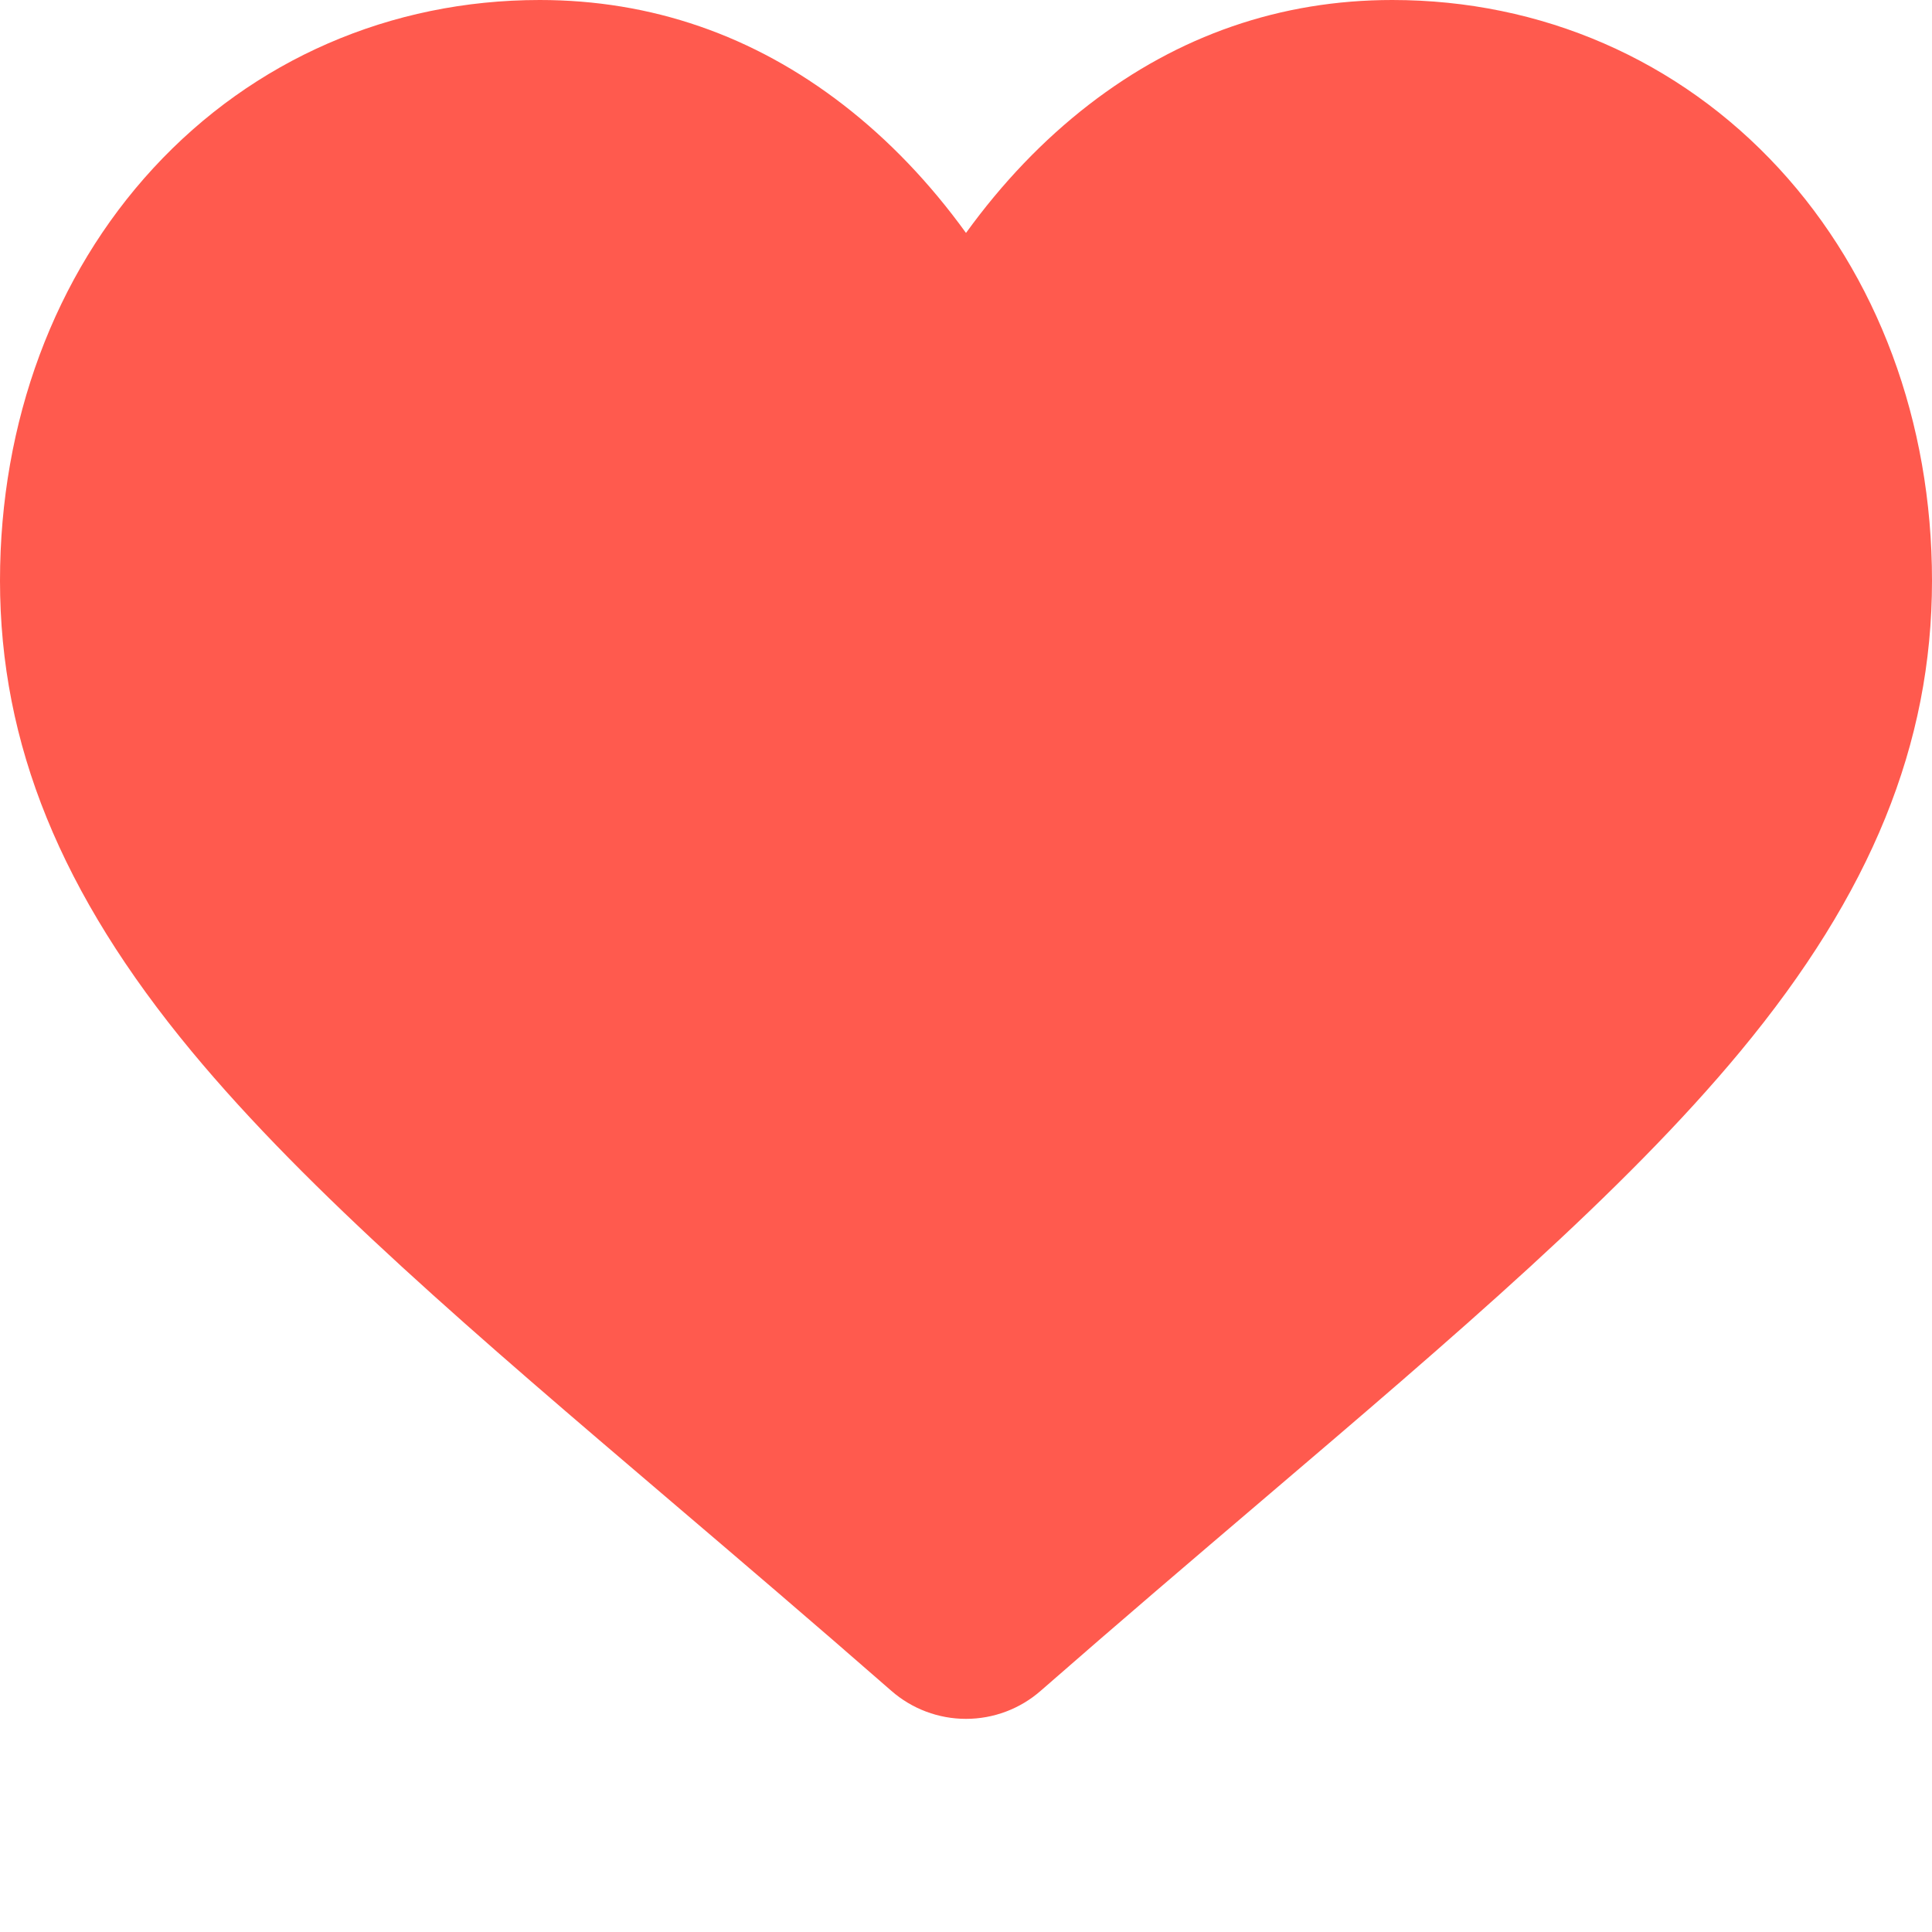
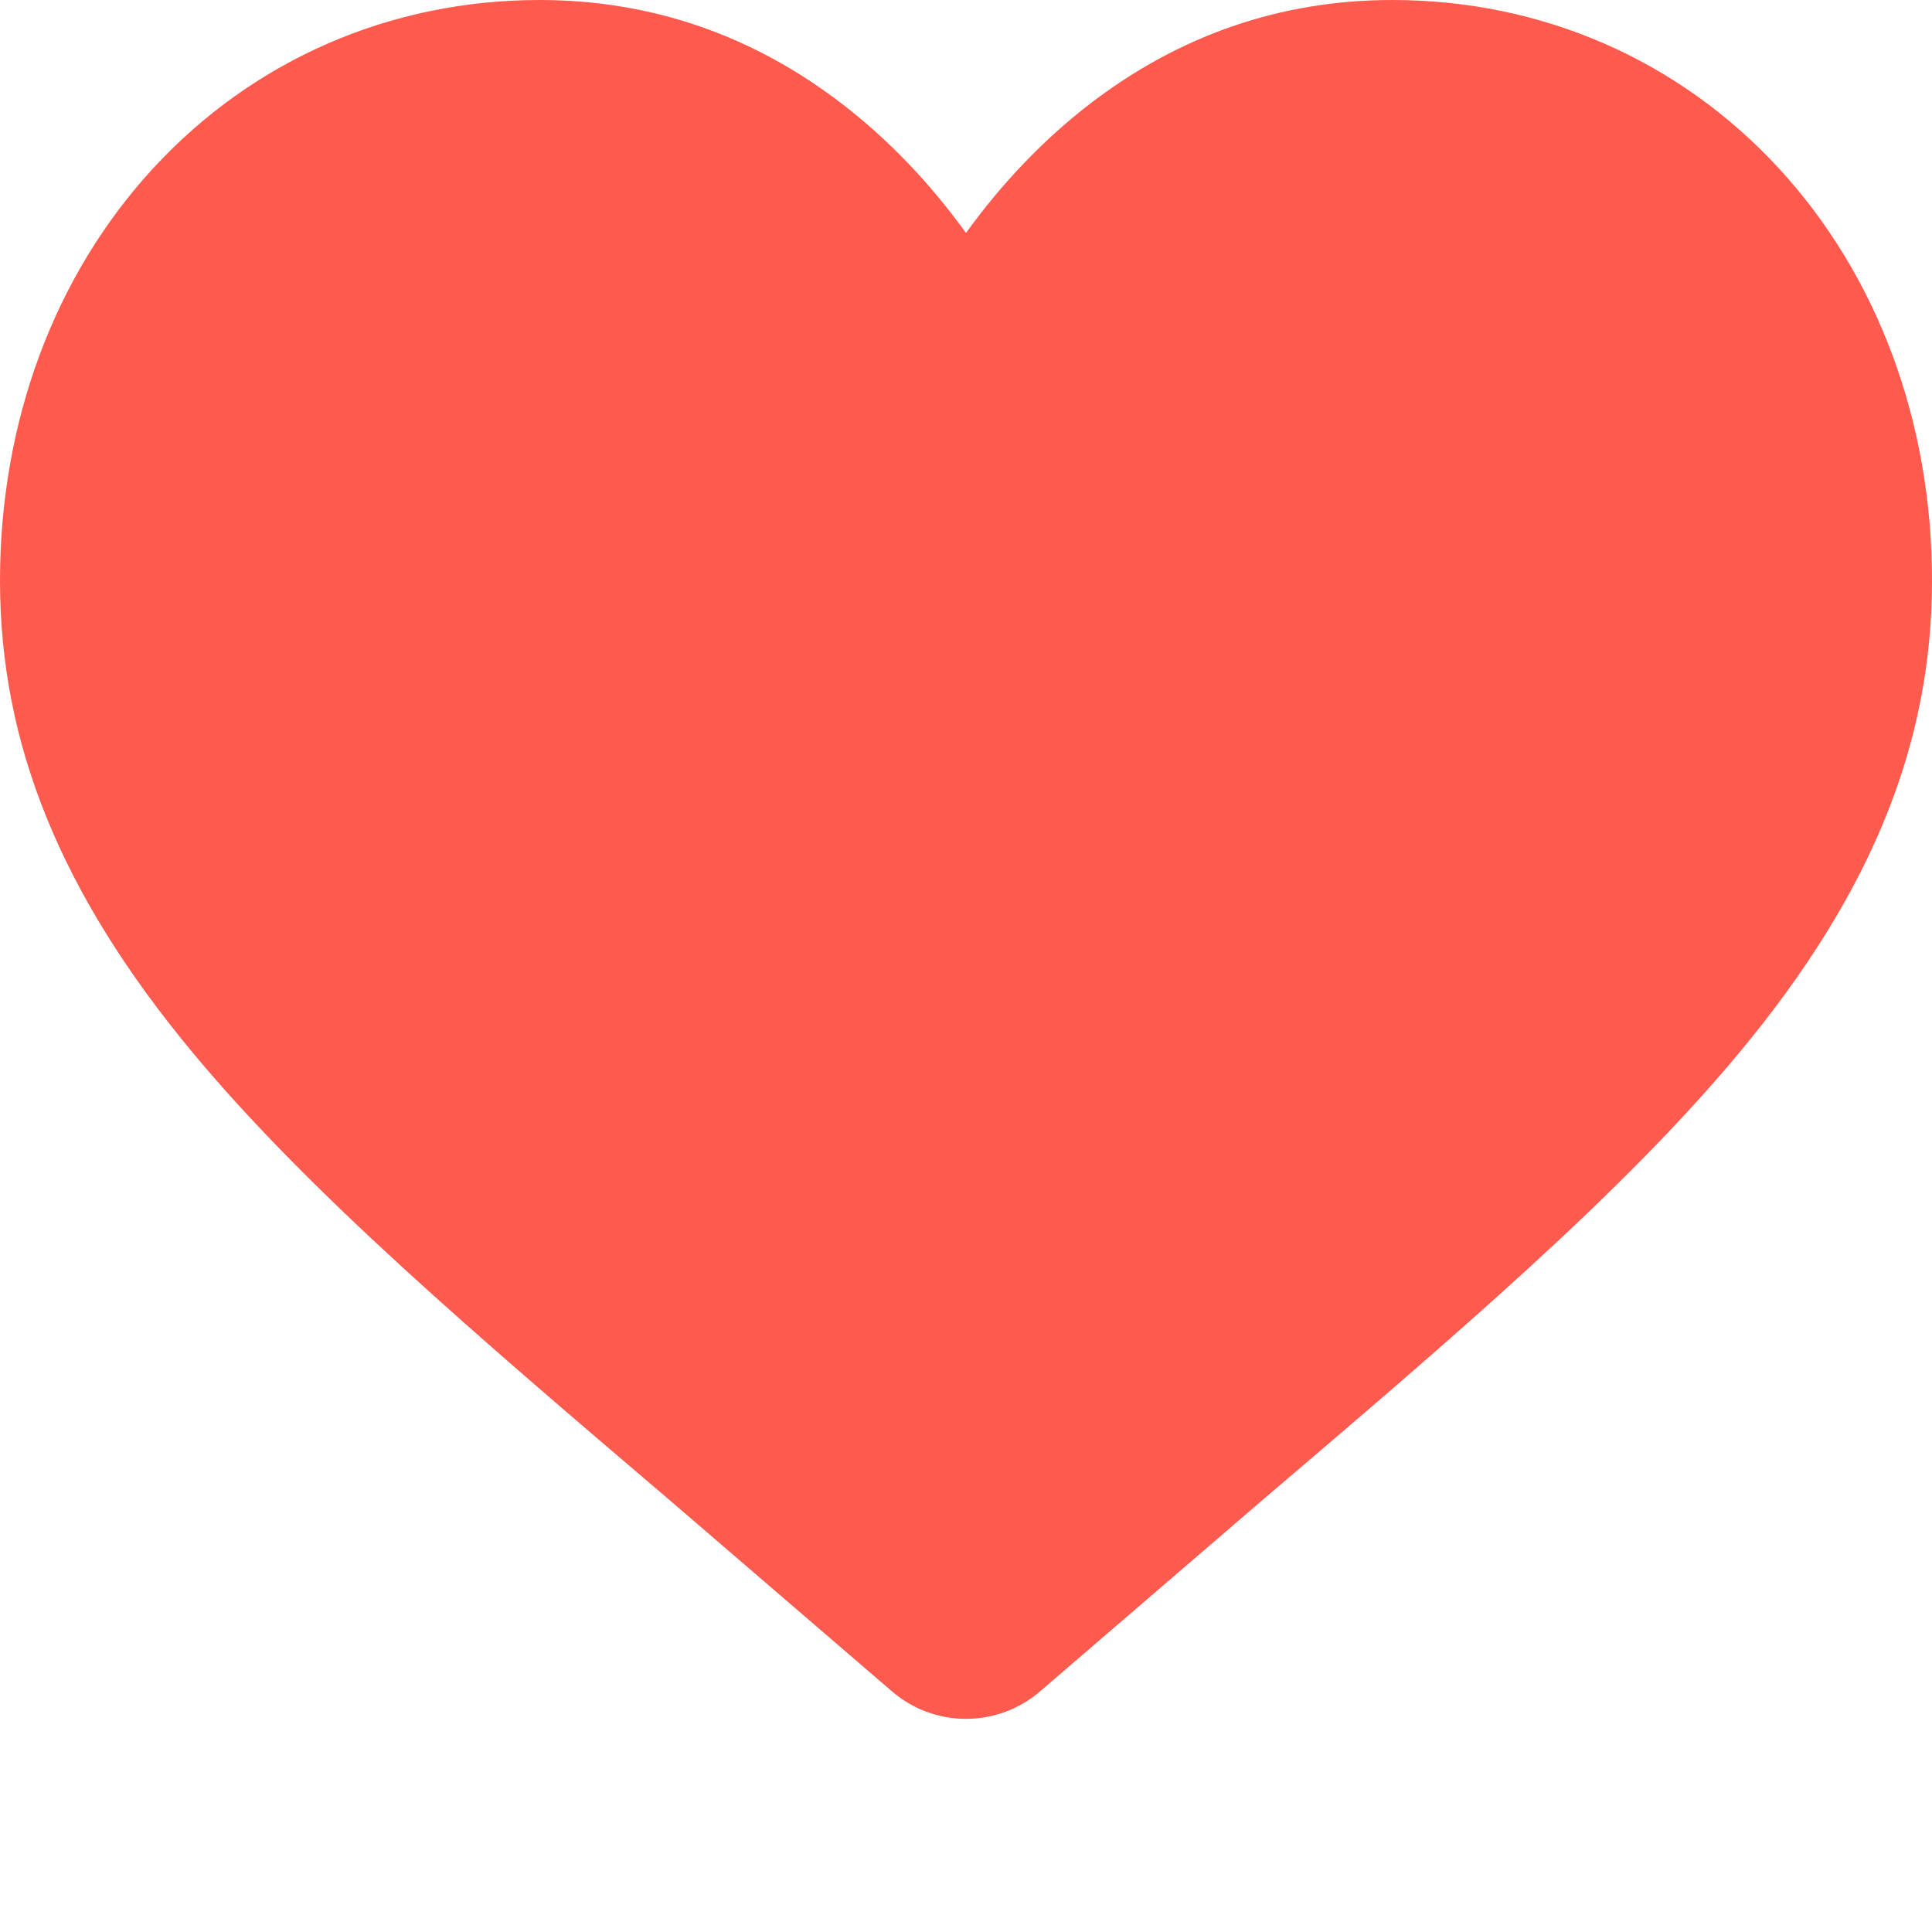
- <svg xmlns="http://www.w3.org/2000/svg" version="1.1" width="512" height="512" x="0" y="0" viewBox="0 0 512 512" style="enable-background:new 0 0 512 512" xml:space="preserve" class="">
-   <g>
-     <path d="M471.383 44.578C444.879 15.832 408.512 0 368.973 0c-29.555 0-56.621 9.344-80.45 27.77C276.5 37.07 265.605 48.45 256 61.73c-9.602-13.277-20.5-24.66-32.527-33.96C199.648 9.344 172.582 0 143.027 0c-39.539 0-75.91 15.832-102.414 44.578C14.426 72.988 0 111.801 0 153.871c0 43.3 16.137 82.938 50.781 124.742 30.992 37.395 75.535 75.356 127.117 119.313 17.614 15.012 37.579 32.027 58.309 50.152A30.023 30.023 0 0 0 256 455.516c7.285 0 14.316-2.641 19.785-7.43 20.73-18.129 40.707-35.152 58.328-50.172 51.575-43.95 96.117-81.906 127.11-119.305C495.867 236.81 512 197.172 512 153.867c0-42.066-14.426-80.879-40.617-109.289zm0 0" fill="#ff5a4e" data-original="#000000" class="" opacity="1" />
-   </g>
+ <svg xmlns="http://www.w3.org/2000/svg" width="512" height="512">
+   <path d="M471.383 44.578C444.879 15.832 408.512 0 368.973 0c-29.555 0-56.621 9.344-80.45 27.77C276.5 37.07 265.605 48.45 256 61.73c-9.602-13.277-20.5-24.66-32.527-33.96C199.648 9.344 172.582 0 143.027 0c-39.539 0-75.91 15.832-102.414 44.578C14.426 72.988 0 111.801 0 153.871c0 43.3 16.137 82.938 50.781 124.742 30.992 37.395 75.535 75.356 127.117 119.313l58.309 50.152A30.023 30.023 0 0 0 256 455.516a30.03 30.03 0 0 0 19.785-7.43l58.328-50.172c51.575-43.95 96.117-81.906 127.11-119.305C495.867 236.81 512 197.172 512 153.867c0-42.066-14.426-80.879-40.617-109.289zm0 0" fill="#ff5a4e" />
</svg>
